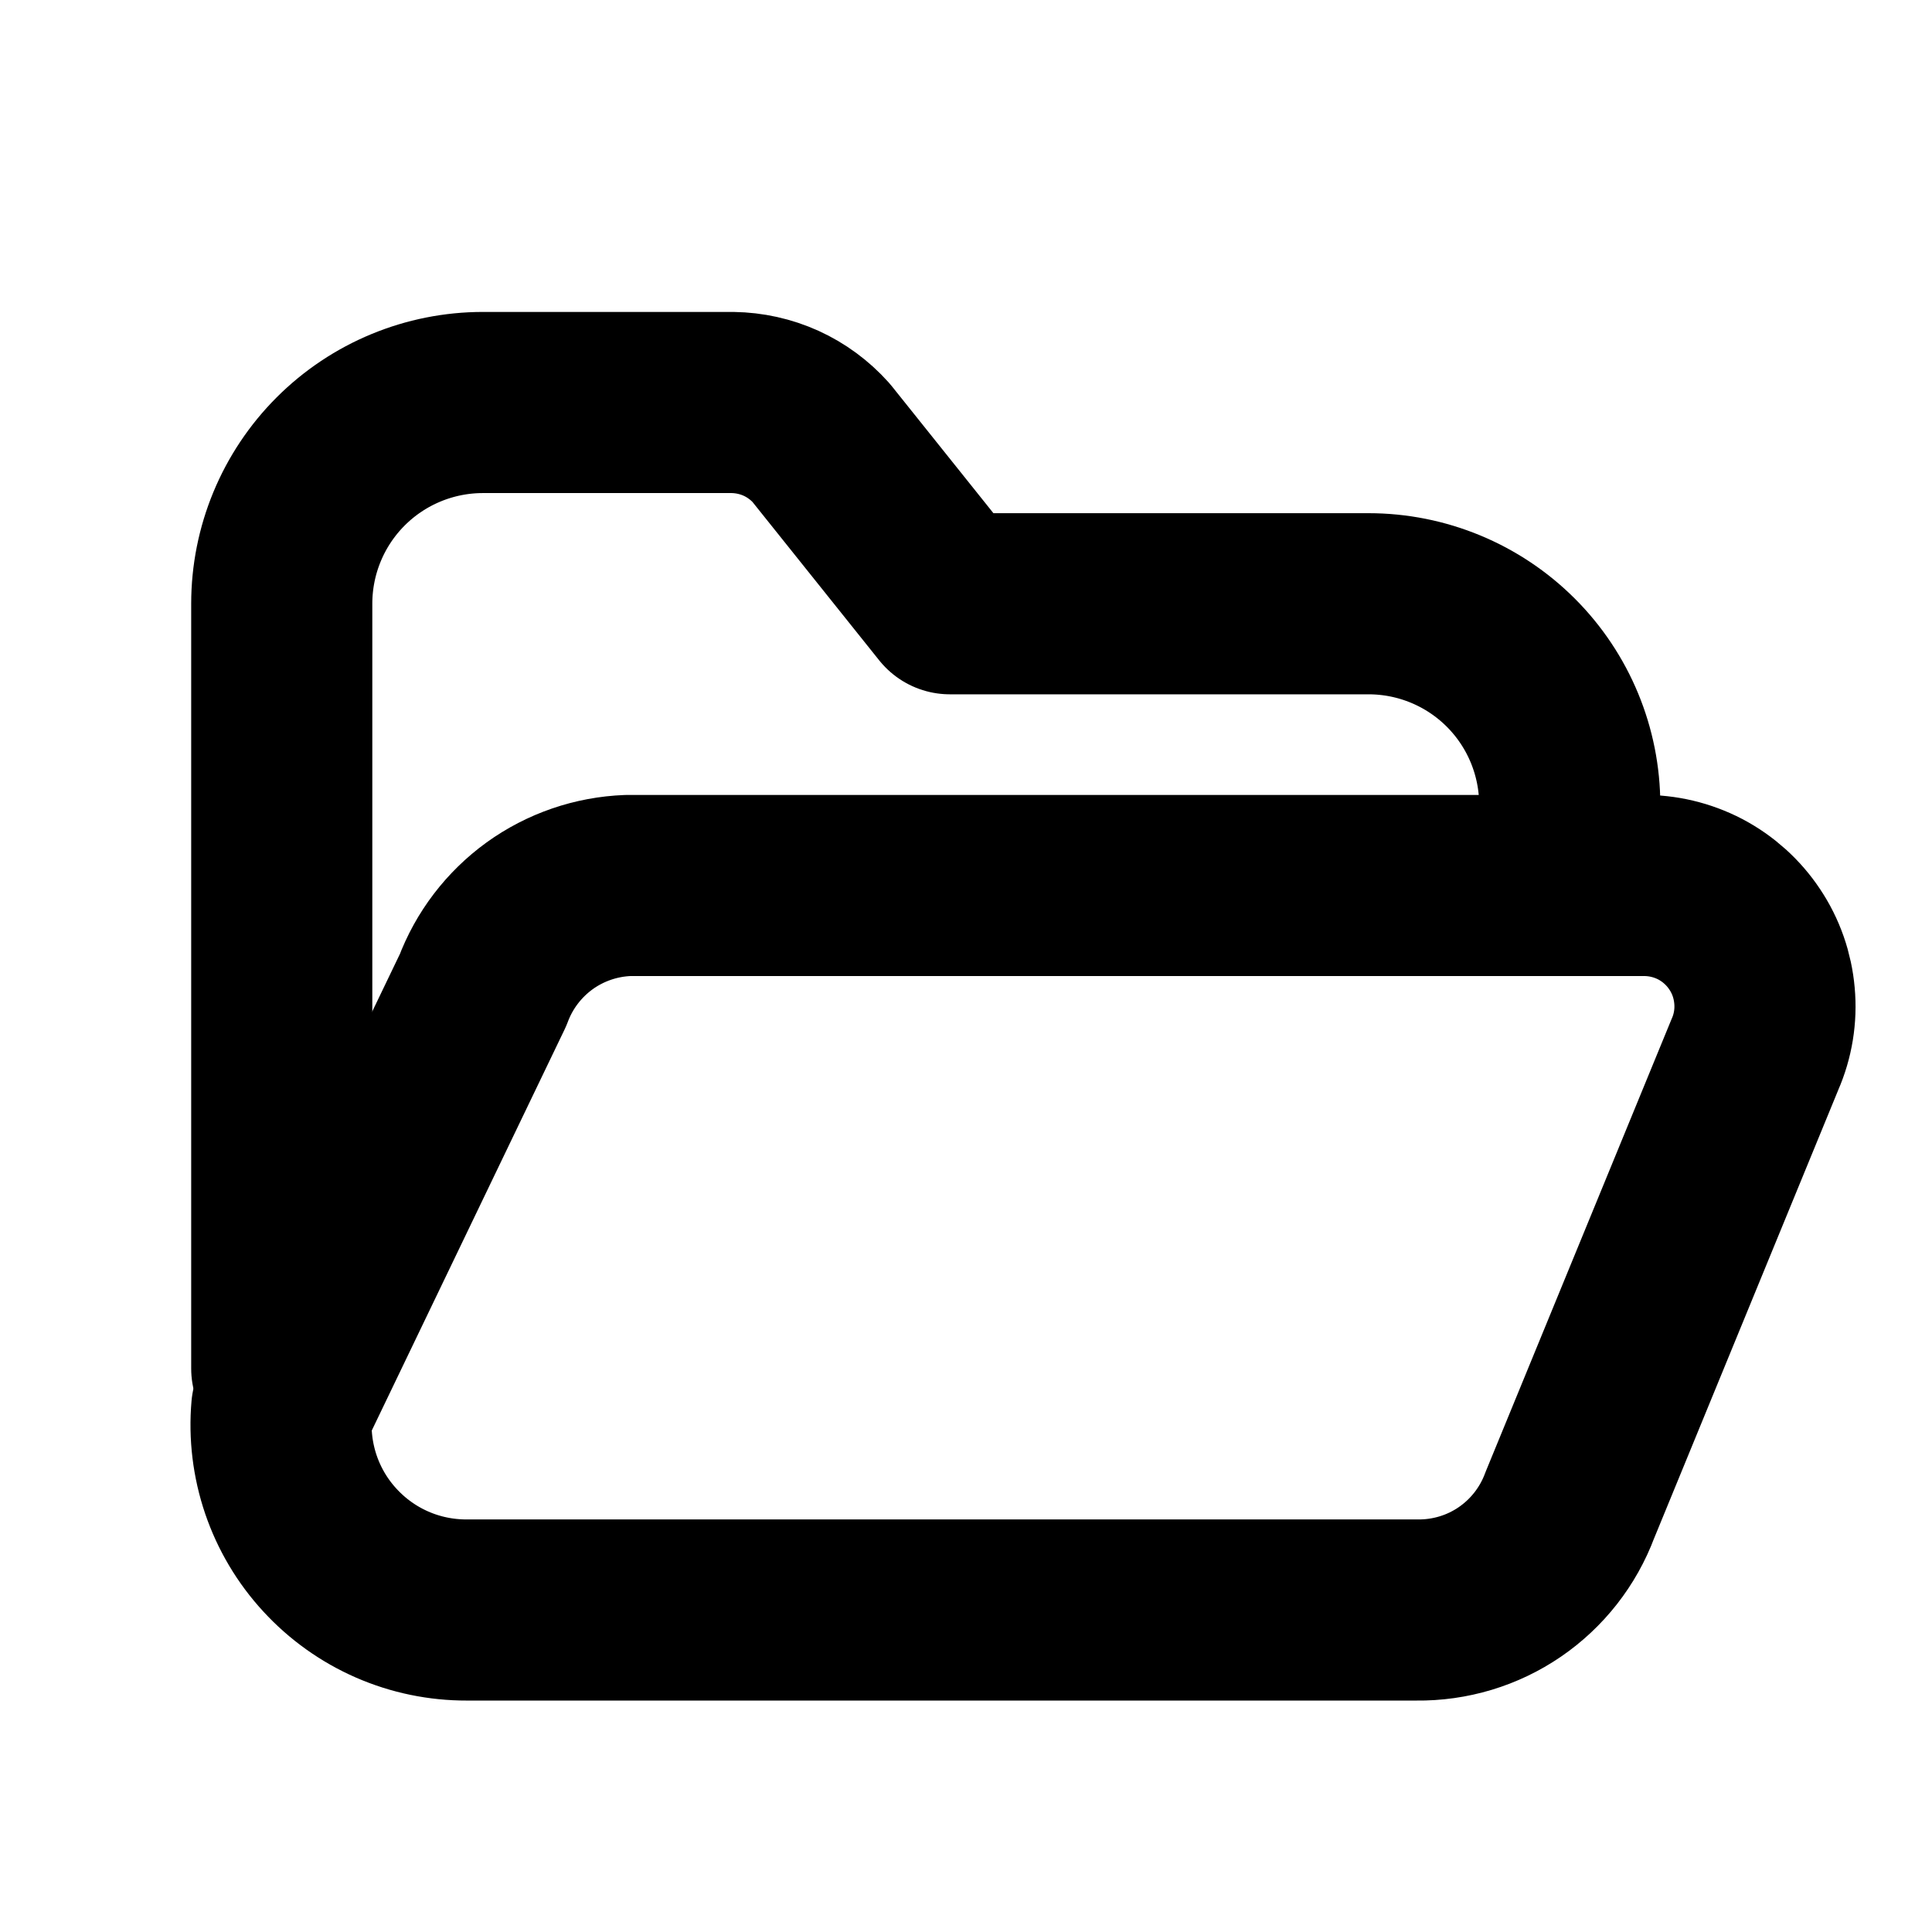
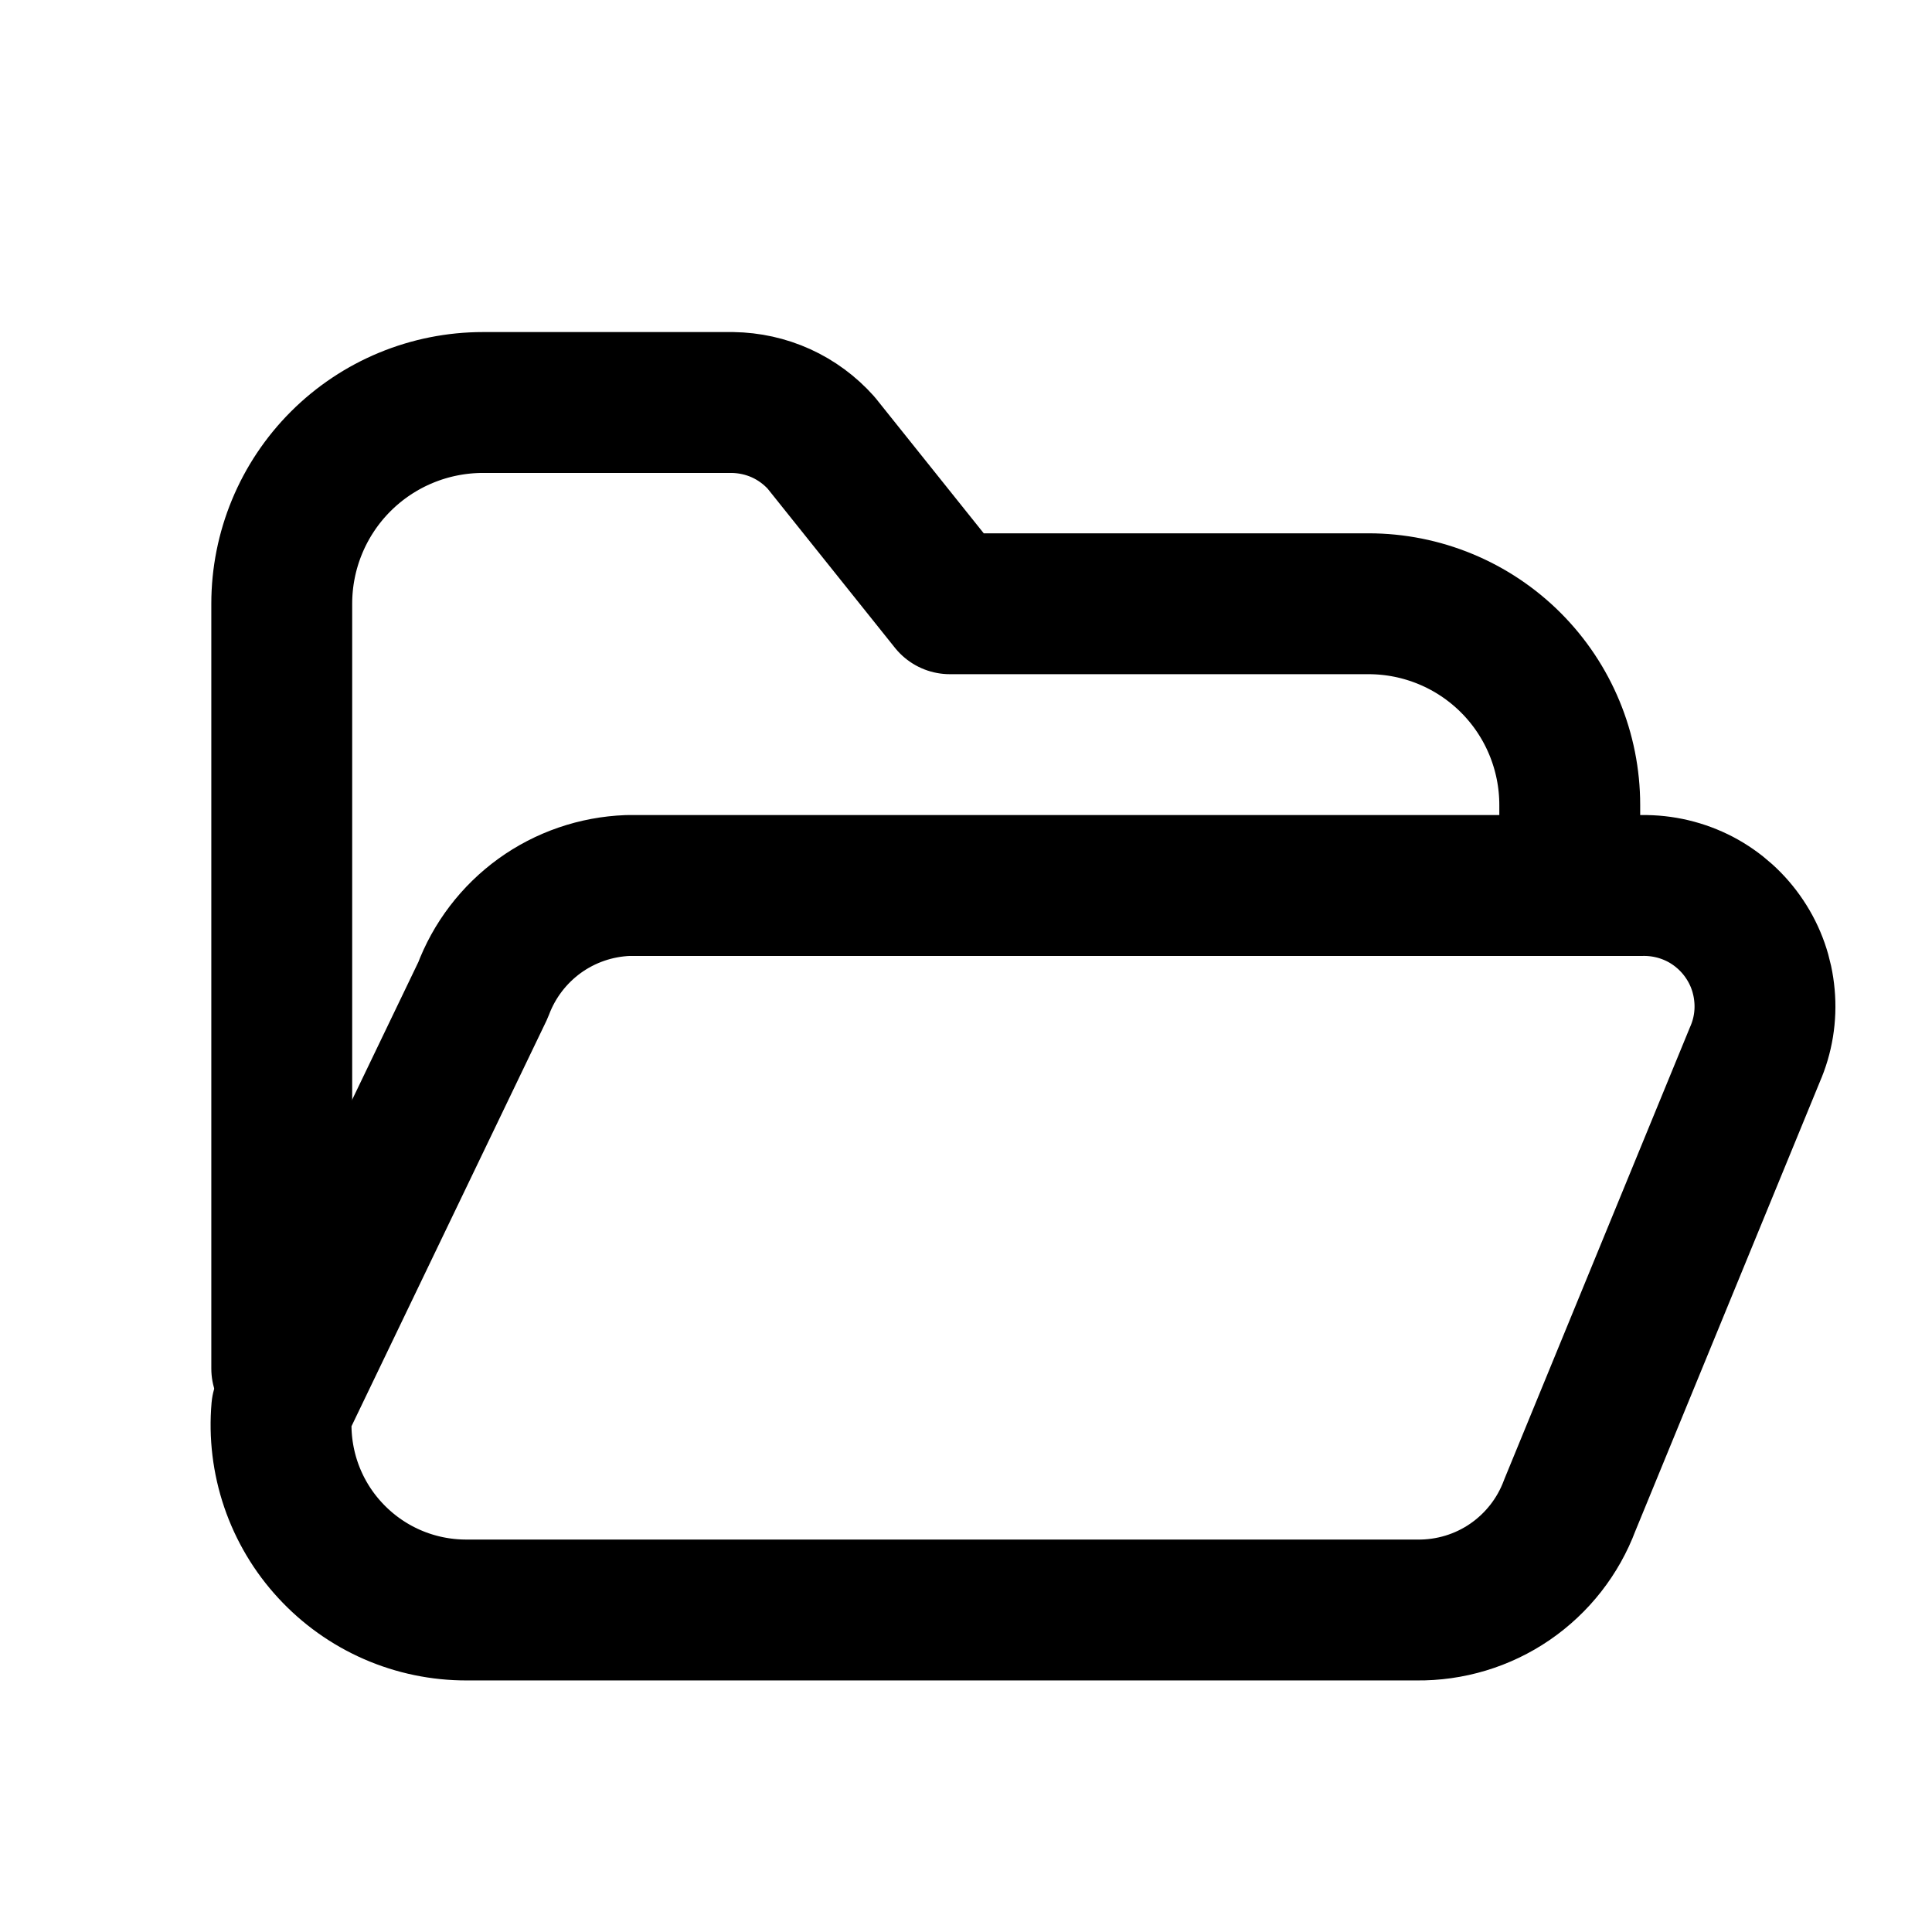
<svg xmlns="http://www.w3.org/2000/svg" width="24" height="24" viewBox="0 0 24 24" fill="none">
-   <path d="M3.5 17V7.5C3.5 6.837 3.763 6.201 4.232 5.732C4.701 5.263 5.337 5 6 5H9.1C9.308 5.003 9.513 5.048 9.703 5.134C9.892 5.22 10.061 5.345 10.2 5.5L11.8 7.5H17C17.663 7.5 18.299 7.763 18.768 8.232C19.237 8.701 19.5 9.337 19.5 10V11" stroke="currentColor" stroke-width="2.25" stroke-linecap="round" stroke-linejoin="round" />
-   <path d="M3.5 17.5L6 12.3C6.138 11.93 6.383 11.609 6.703 11.377C7.023 11.146 7.405 11.015 7.8 11H20.4C20.651 10.996 20.899 11.055 21.122 11.171C21.344 11.288 21.534 11.459 21.673 11.668C21.813 11.877 21.897 12.117 21.919 12.368C21.942 12.618 21.901 12.87 21.8 13.1L19.5 18.7C19.356 19.086 19.096 19.418 18.756 19.651C18.416 19.884 18.012 20.005 17.6 20H5.8C5.48 20.001 5.164 19.936 4.871 19.808C4.578 19.68 4.315 19.492 4.099 19.257C3.882 19.022 3.717 18.744 3.614 18.442C3.511 18.139 3.472 17.818 3.5 17.5Z" stroke="currentColor" stroke-width="2.25" stroke-linecap="round" stroke-linejoin="round" />
+   <path d="M3.5 17V7.5C3.5 6.837 3.763 6.201 4.232 5.732C4.701 5.263 5.337 5 6 5H9.1C9.308 5.003 9.513 5.048 9.703 5.134C9.892 5.22 10.061 5.345 10.2 5.5L11.8 7.5H17C17.663 7.5 18.299 7.763 18.768 8.232C19.237 8.701 19.5 9.337 19.5 10V11" stroke="currentColor" stroke-width="1.75" stroke-linecap="round" stroke-linejoin="round" />
+   <path d="M3.5 17.5L6 12.3C6.138 11.93 6.383 11.609 6.703 11.377C7.023 11.146 7.405 11.015 7.8 11H20.4C20.651 10.996 20.899 11.055 21.122 11.171C21.344 11.288 21.534 11.459 21.673 11.668C21.813 11.877 21.897 12.117 21.919 12.368C21.942 12.618 21.901 12.87 21.8 13.1L19.5 18.7C19.356 19.086 19.096 19.418 18.756 19.651C18.416 19.884 18.012 20.005 17.6 20H5.8C5.48 20.001 5.164 19.936 4.871 19.808C4.578 19.68 4.315 19.492 4.099 19.257C3.882 19.022 3.717 18.744 3.614 18.442C3.511 18.139 3.472 17.818 3.5 17.5Z" stroke="currentColor" stroke-width="1.75" stroke-linecap="round" stroke-linejoin="round" />
</svg>
